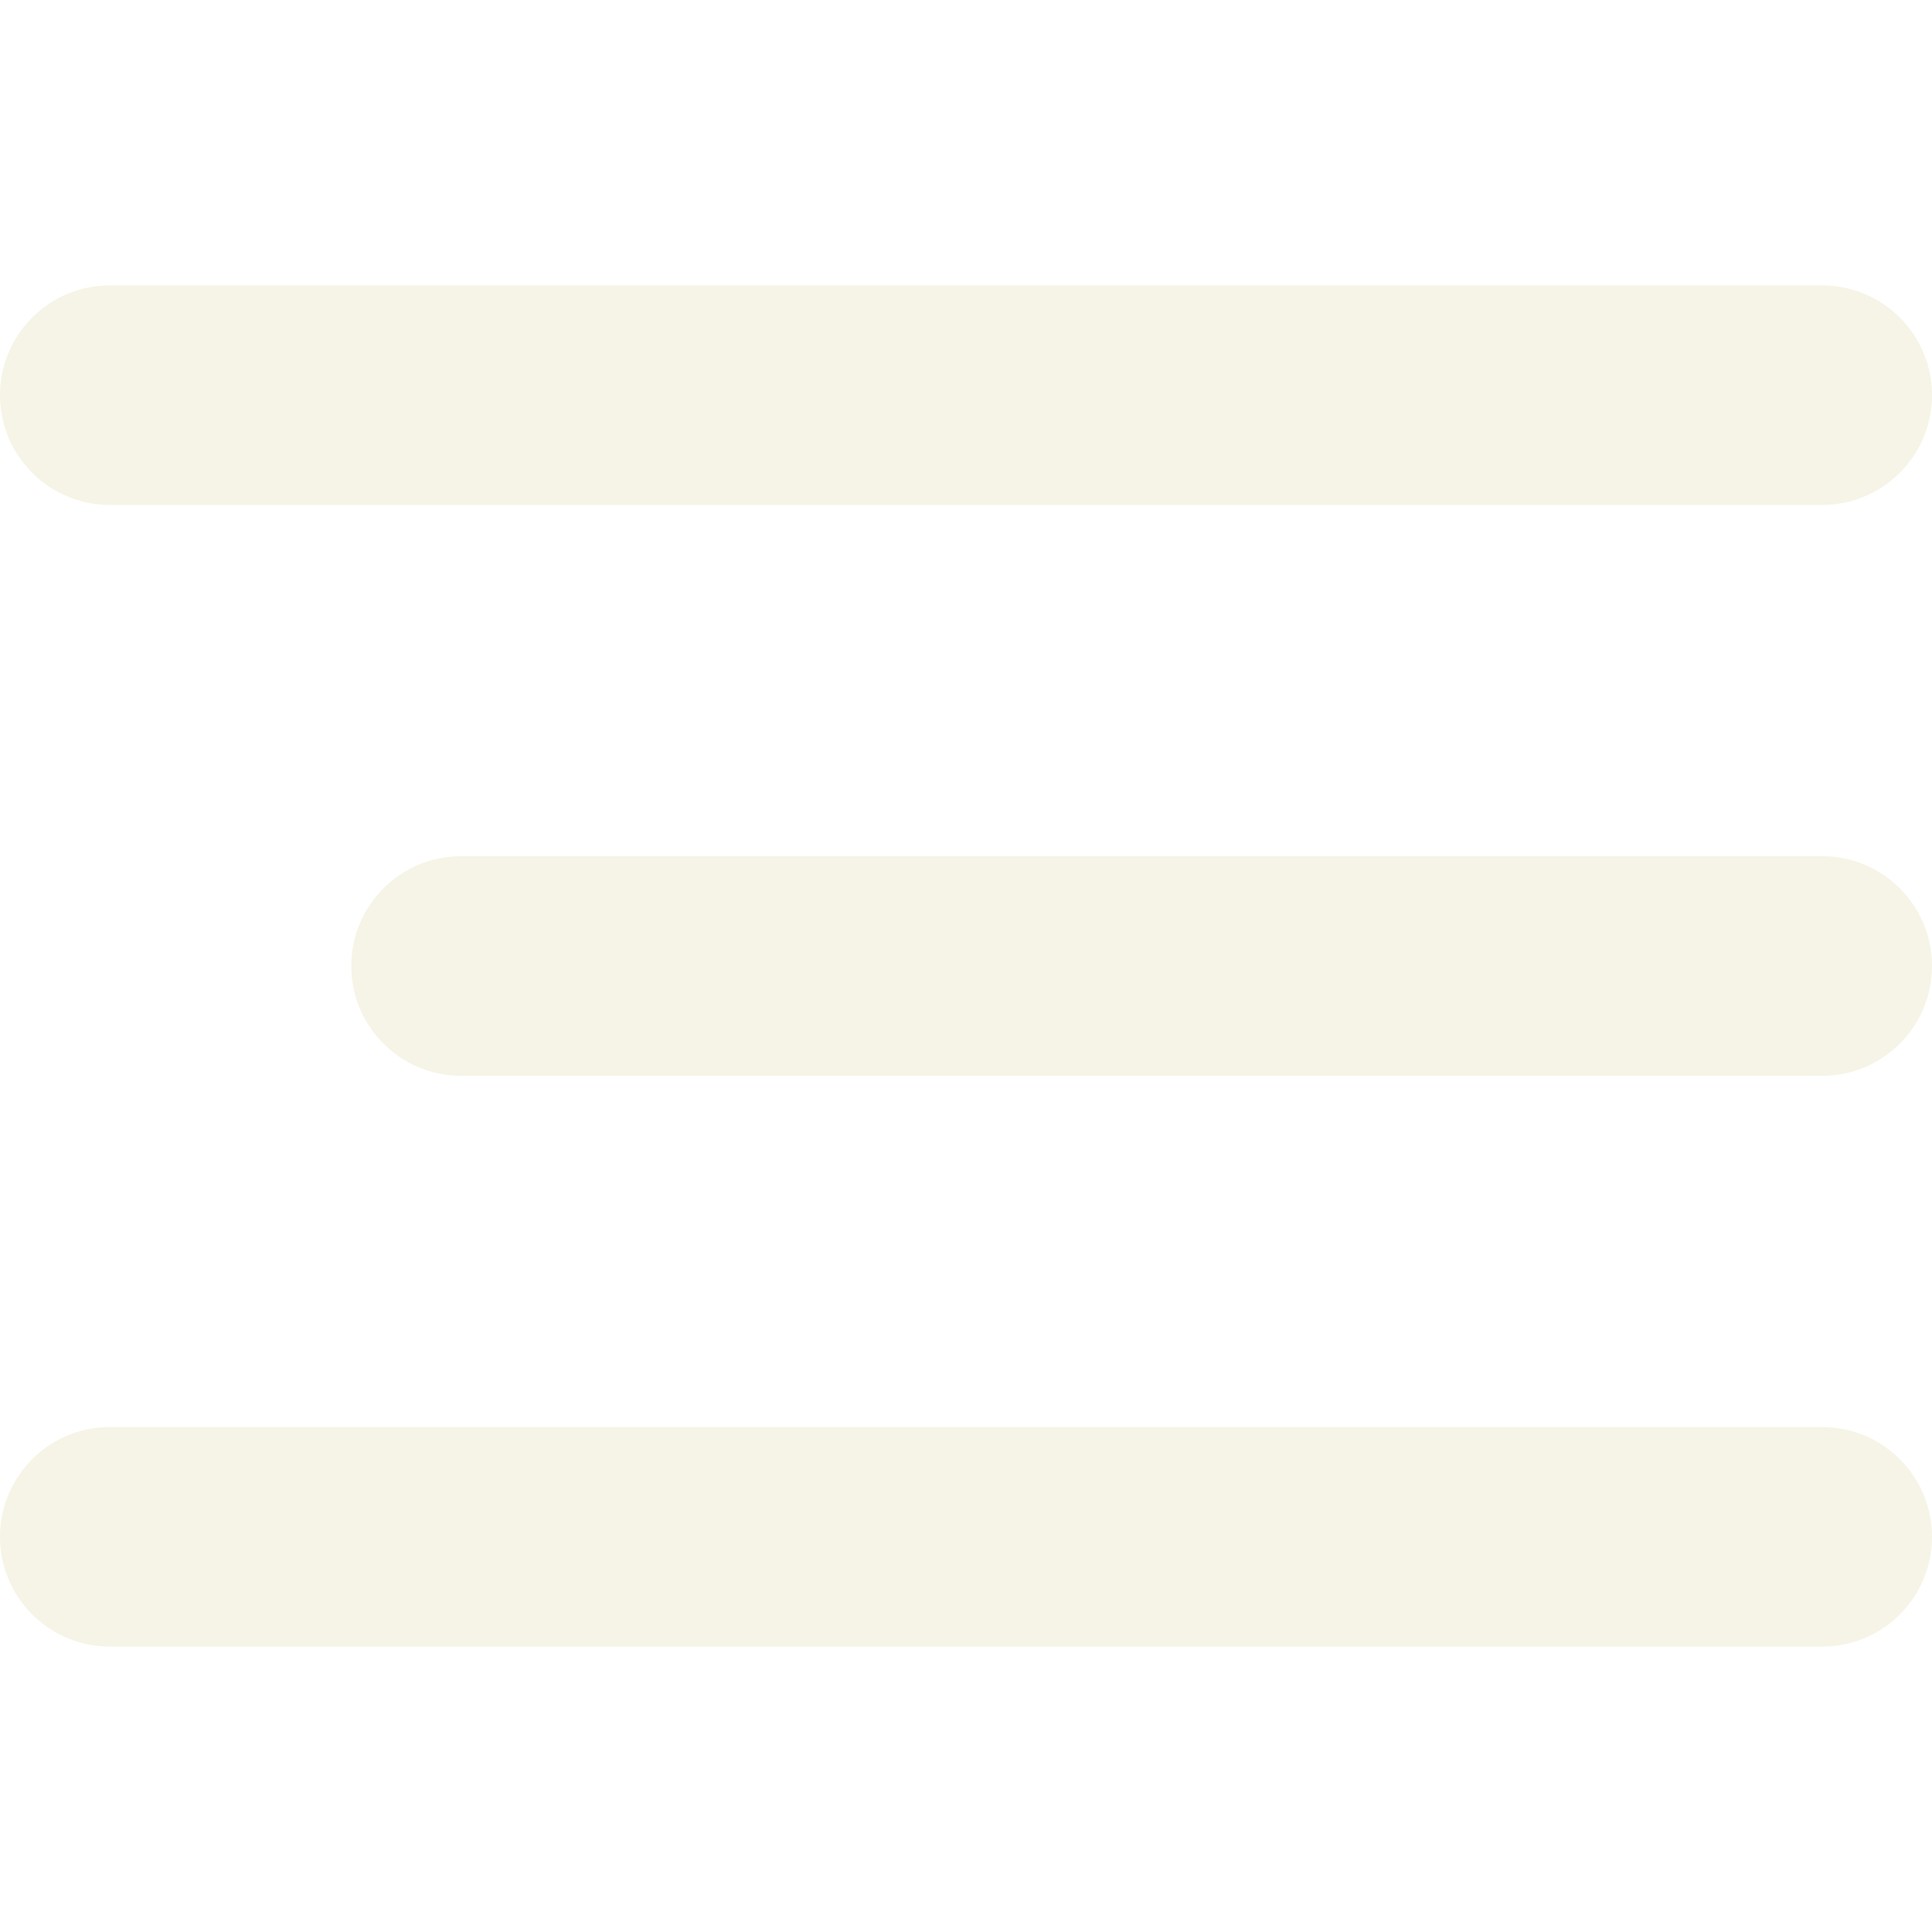
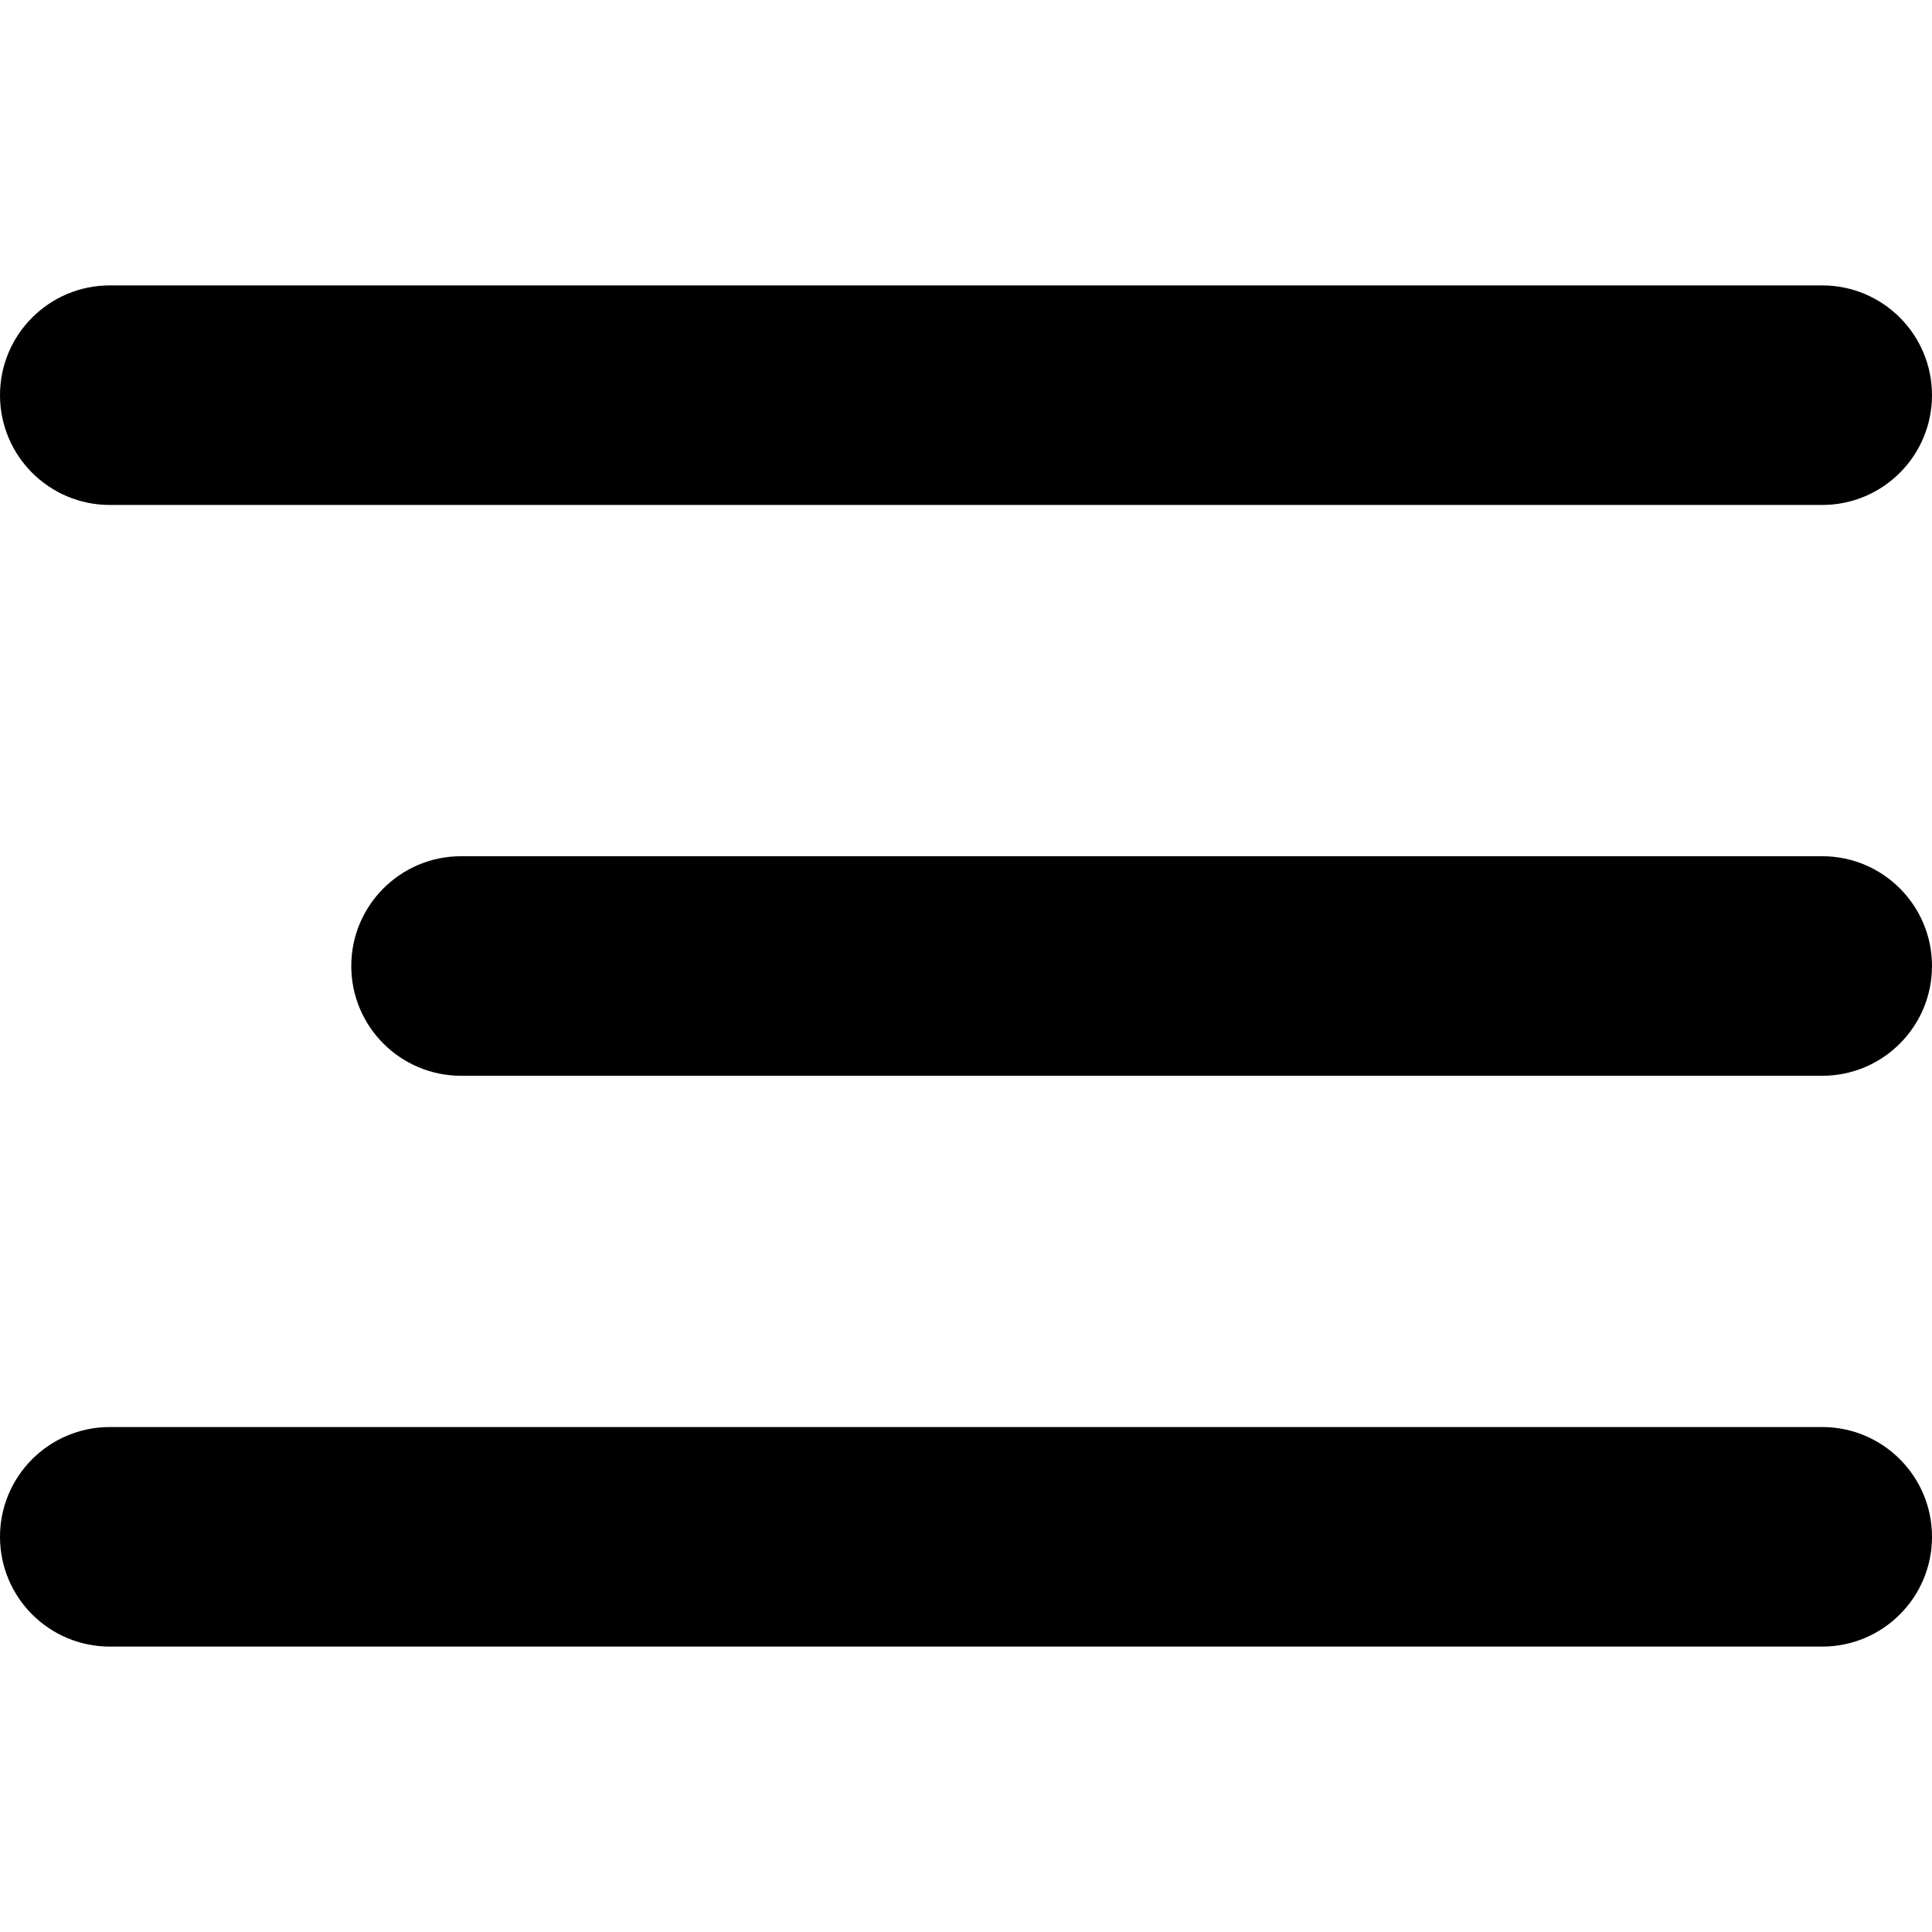
- <svg xmlns="http://www.w3.org/2000/svg" fill="none" viewBox="0 0 22 22">
-   <path fill="#F6F4E6" d="M0 4.5c0-.69.56-1.25 1.25-1.25h19.5a1.25 1.25 0 110 2.5H1.25C.56 5.75 0 5.19 0 4.5zm0 13c0-.69.56-1.25 1.25-1.25h19.5a1.25 1.25 0 110 2.5H1.25C.56 18.75 0 18.19 0 17.5zM4 11c0-.69.56-1.25 1.25-1.25h15.5a1.25 1.25 0 110 2.5H5.25C4.56 12.25 4 11.69 4 11z" />
+ <svg xmlns="http://www.w3.org/2000/svg" viewBox="0 0 22 22">
+   <path d="M0 4.5c0-.69.56-1.25 1.25-1.25h19.5a1.25 1.25 0 110 2.5H1.25C.56 5.75 0 5.19 0 4.5zm0 13c0-.69.56-1.25 1.25-1.25h19.5a1.25 1.25 0 110 2.5H1.25C.56 18.75 0 18.19 0 17.5zM4 11c0-.69.56-1.25 1.25-1.25h15.5a1.25 1.25 0 110 2.5H5.25C4.56 12.25 4 11.69 4 11z" />
</svg>
